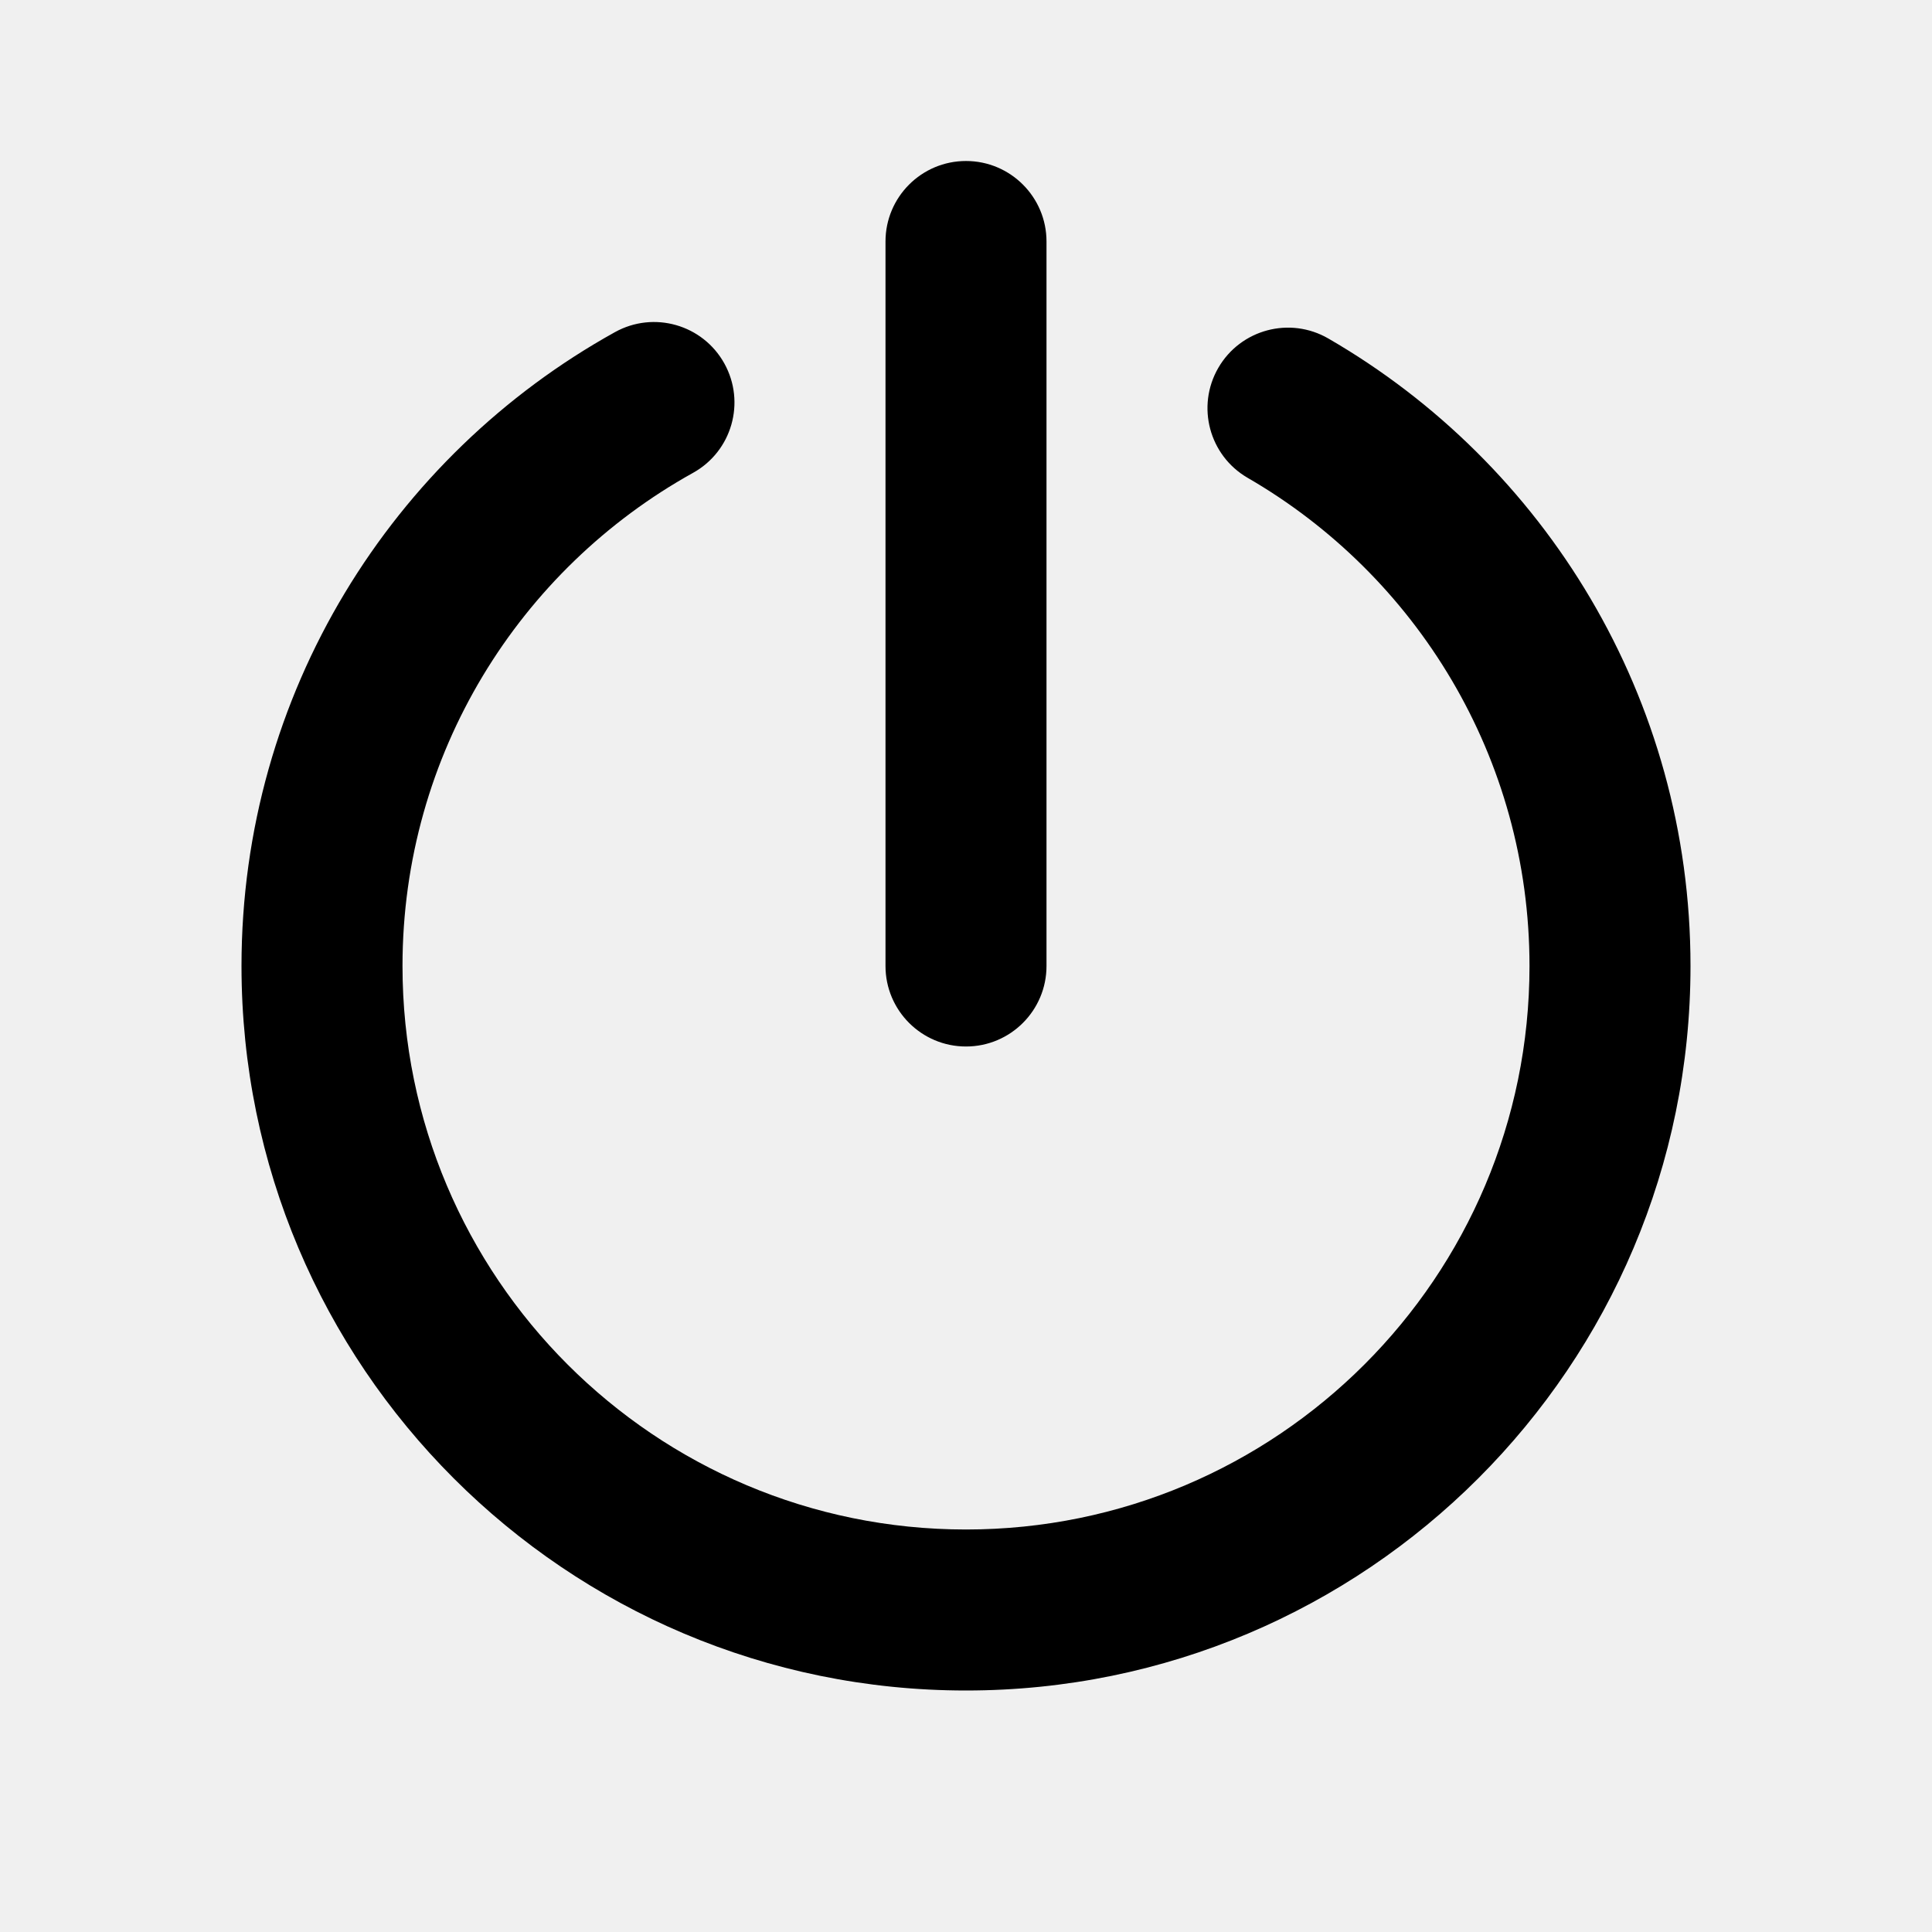
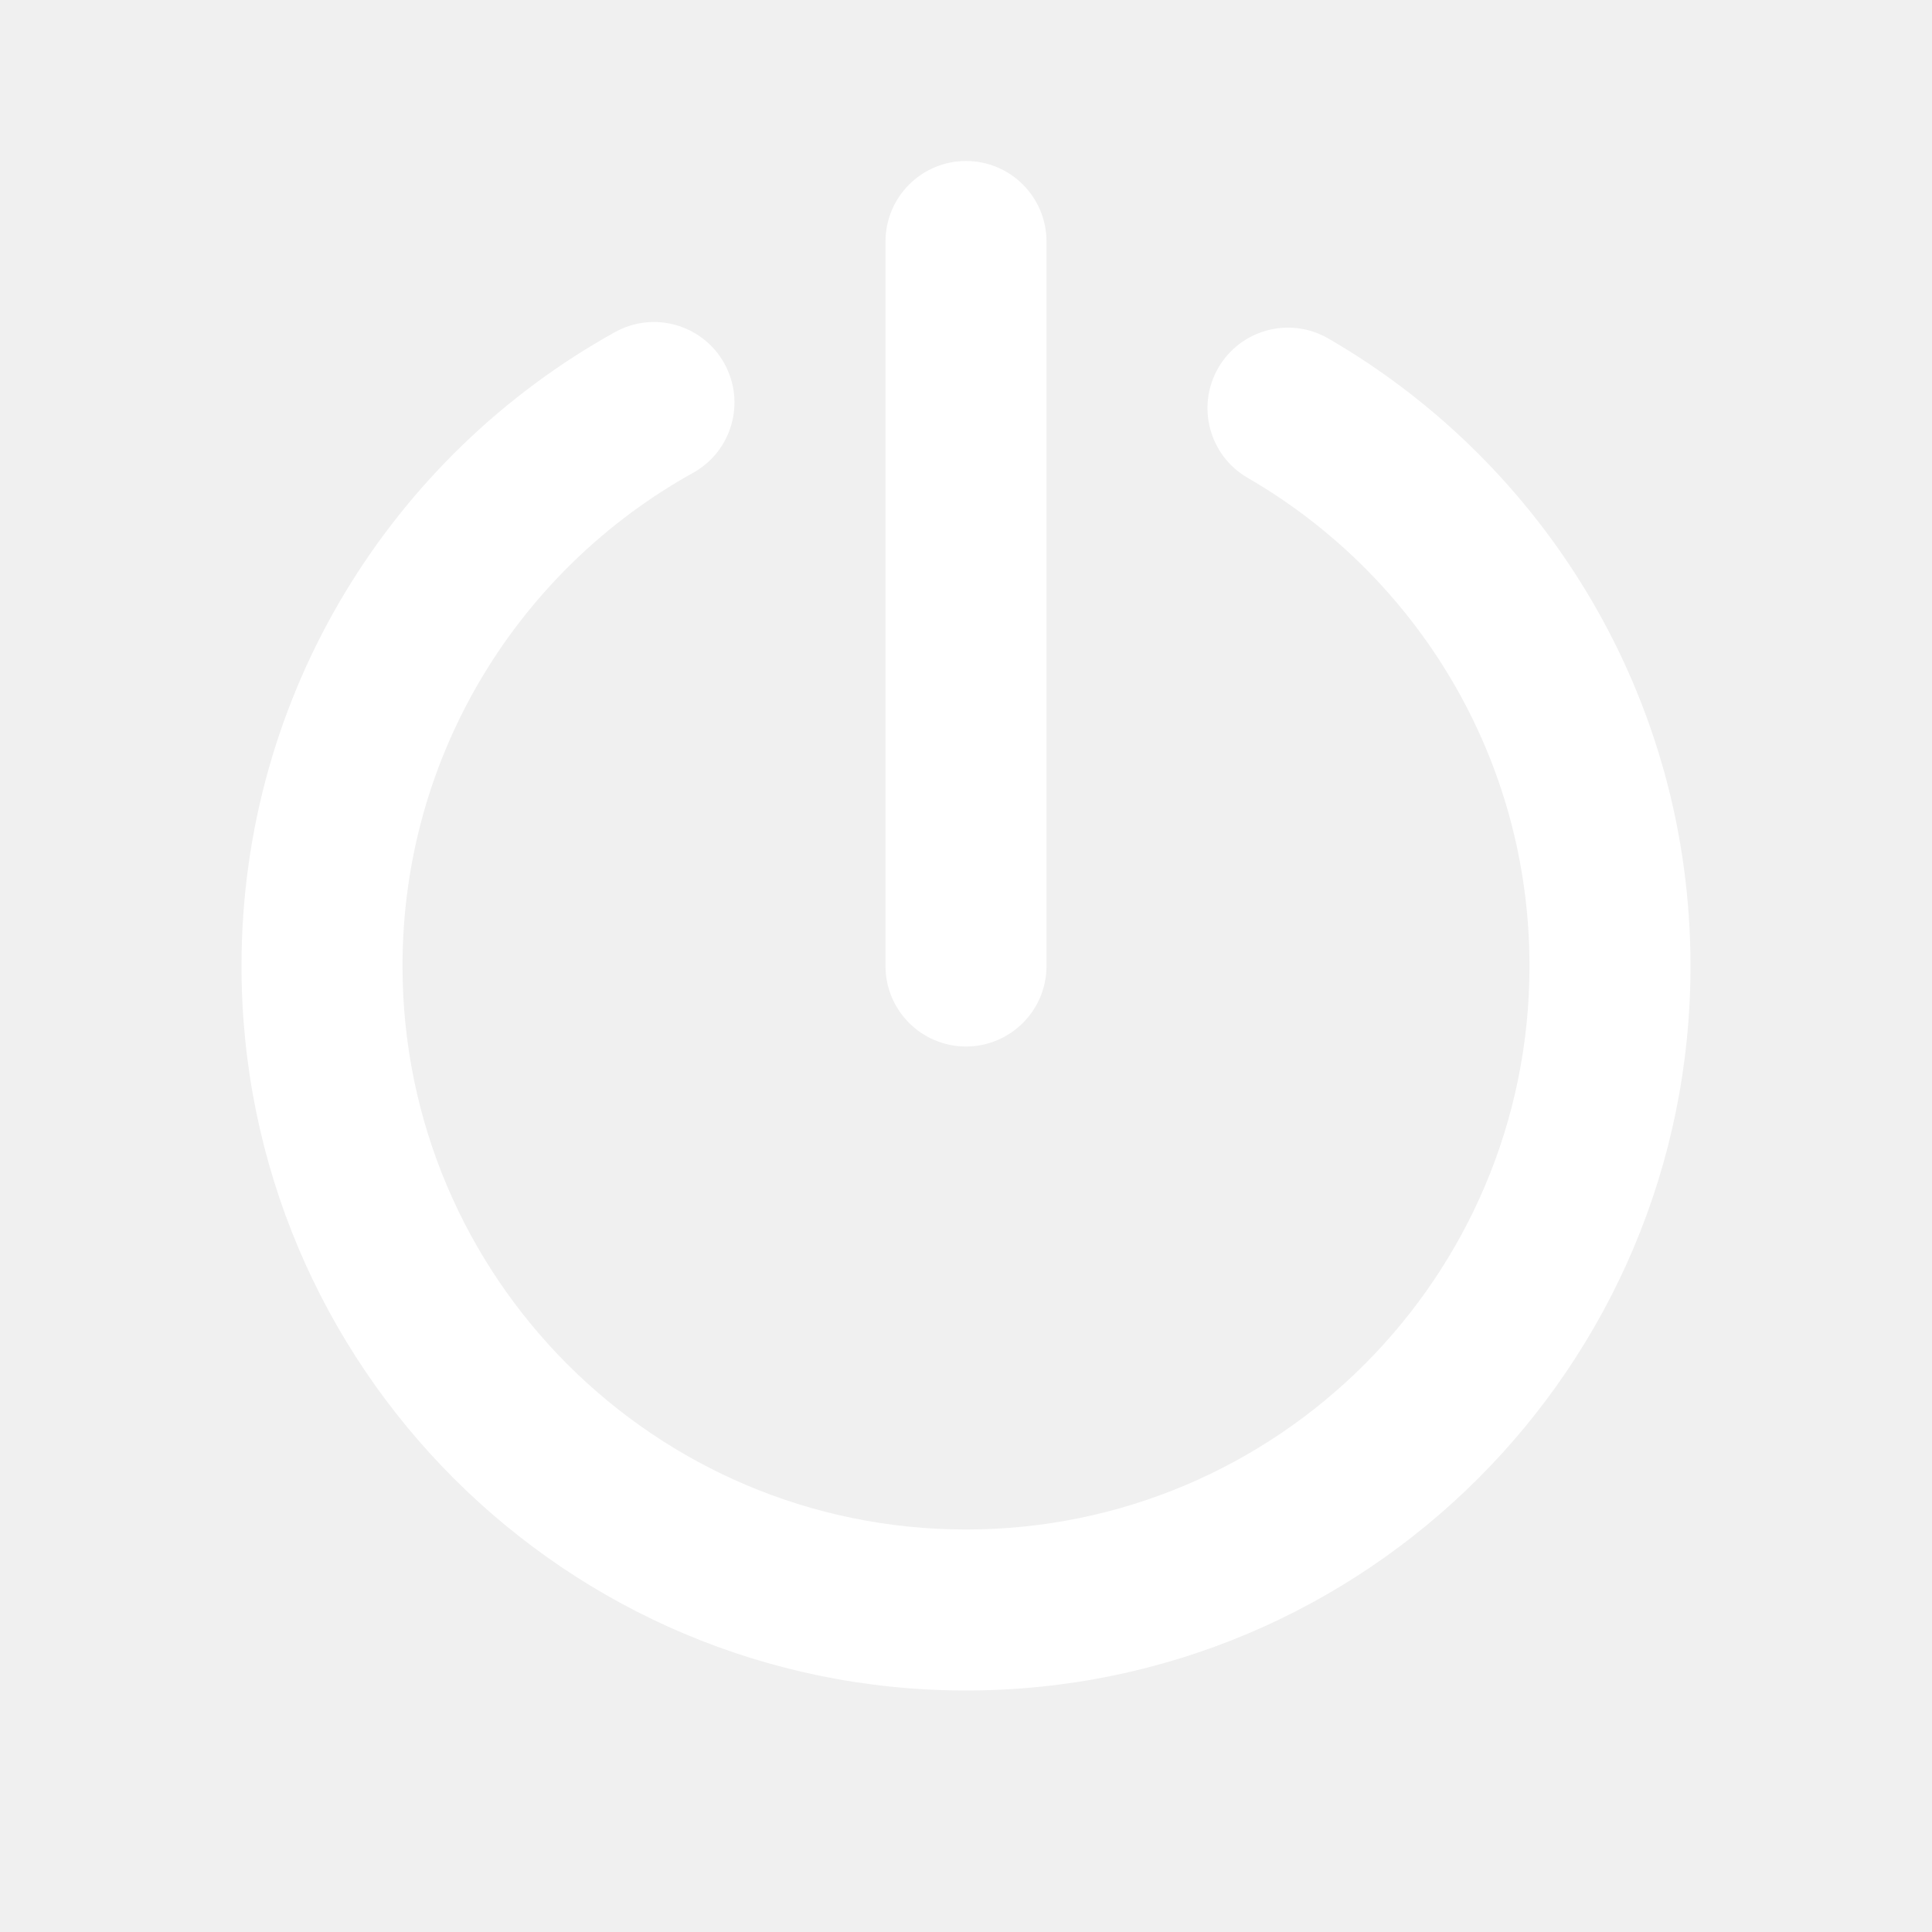
<svg xmlns="http://www.w3.org/2000/svg" width="800px" height="800px" viewBox="0 0 24 24" fill="none">
-   <path fill-rule="evenodd" clip-rule="evenodd" d="M13 3C13 2.448 12.552 2 12 2C11.448 2 11 2.448 11 3V12C11 12.552 11.448 13 12 13C12.552 13 13 12.552 13 12V3ZM8.609 5.874C9.092 5.606 9.266 4.998 8.998 4.515C8.73 4.032 8.122 3.858 7.639 4.126C4.875 5.659 3 8.61 3 12C3 16.971 7.029 21 12 21C16.971 21 21 16.971 21 12C21 8.667 19.188 5.759 16.501 4.205C16.023 3.928 15.411 4.091 15.134 4.57C14.858 5.048 15.021 5.659 15.499 5.936C17.594 7.148 19 9.41 19 12C19 15.866 15.866 19 12 19C8.134 19 5 15.866 5 12C5 9.366 6.455 7.07 8.609 5.874Z" fill="#000000" />
+   <path fill-rule="evenodd" clip-rule="evenodd" d="M13 3C13 2.448 12.552 2 12 2C11.448 2 11 2.448 11 3V12C11 12.552 11.448 13 12 13C12.552 13 13 12.552 13 12V3ZM8.609 5.874C9.092 5.606 9.266 4.998 8.998 4.515C8.73 4.032 8.122 3.858 7.639 4.126C4.875 5.659 3 8.61 3 12C3 16.971 7.029 21 12 21C16.971 21 21 16.971 21 12C21 8.667 19.188 5.759 16.501 4.205C16.023 3.928 15.411 4.091 15.134 4.57C14.858 5.048 15.021 5.659 15.499 5.936C17.594 7.148 19 9.41 19 12C19 15.866 15.866 19 12 19C8.134 19 5 15.866 5 12C5 9.366 6.455 7.07 8.609 5.874Z" fill="white" />
</svg>
